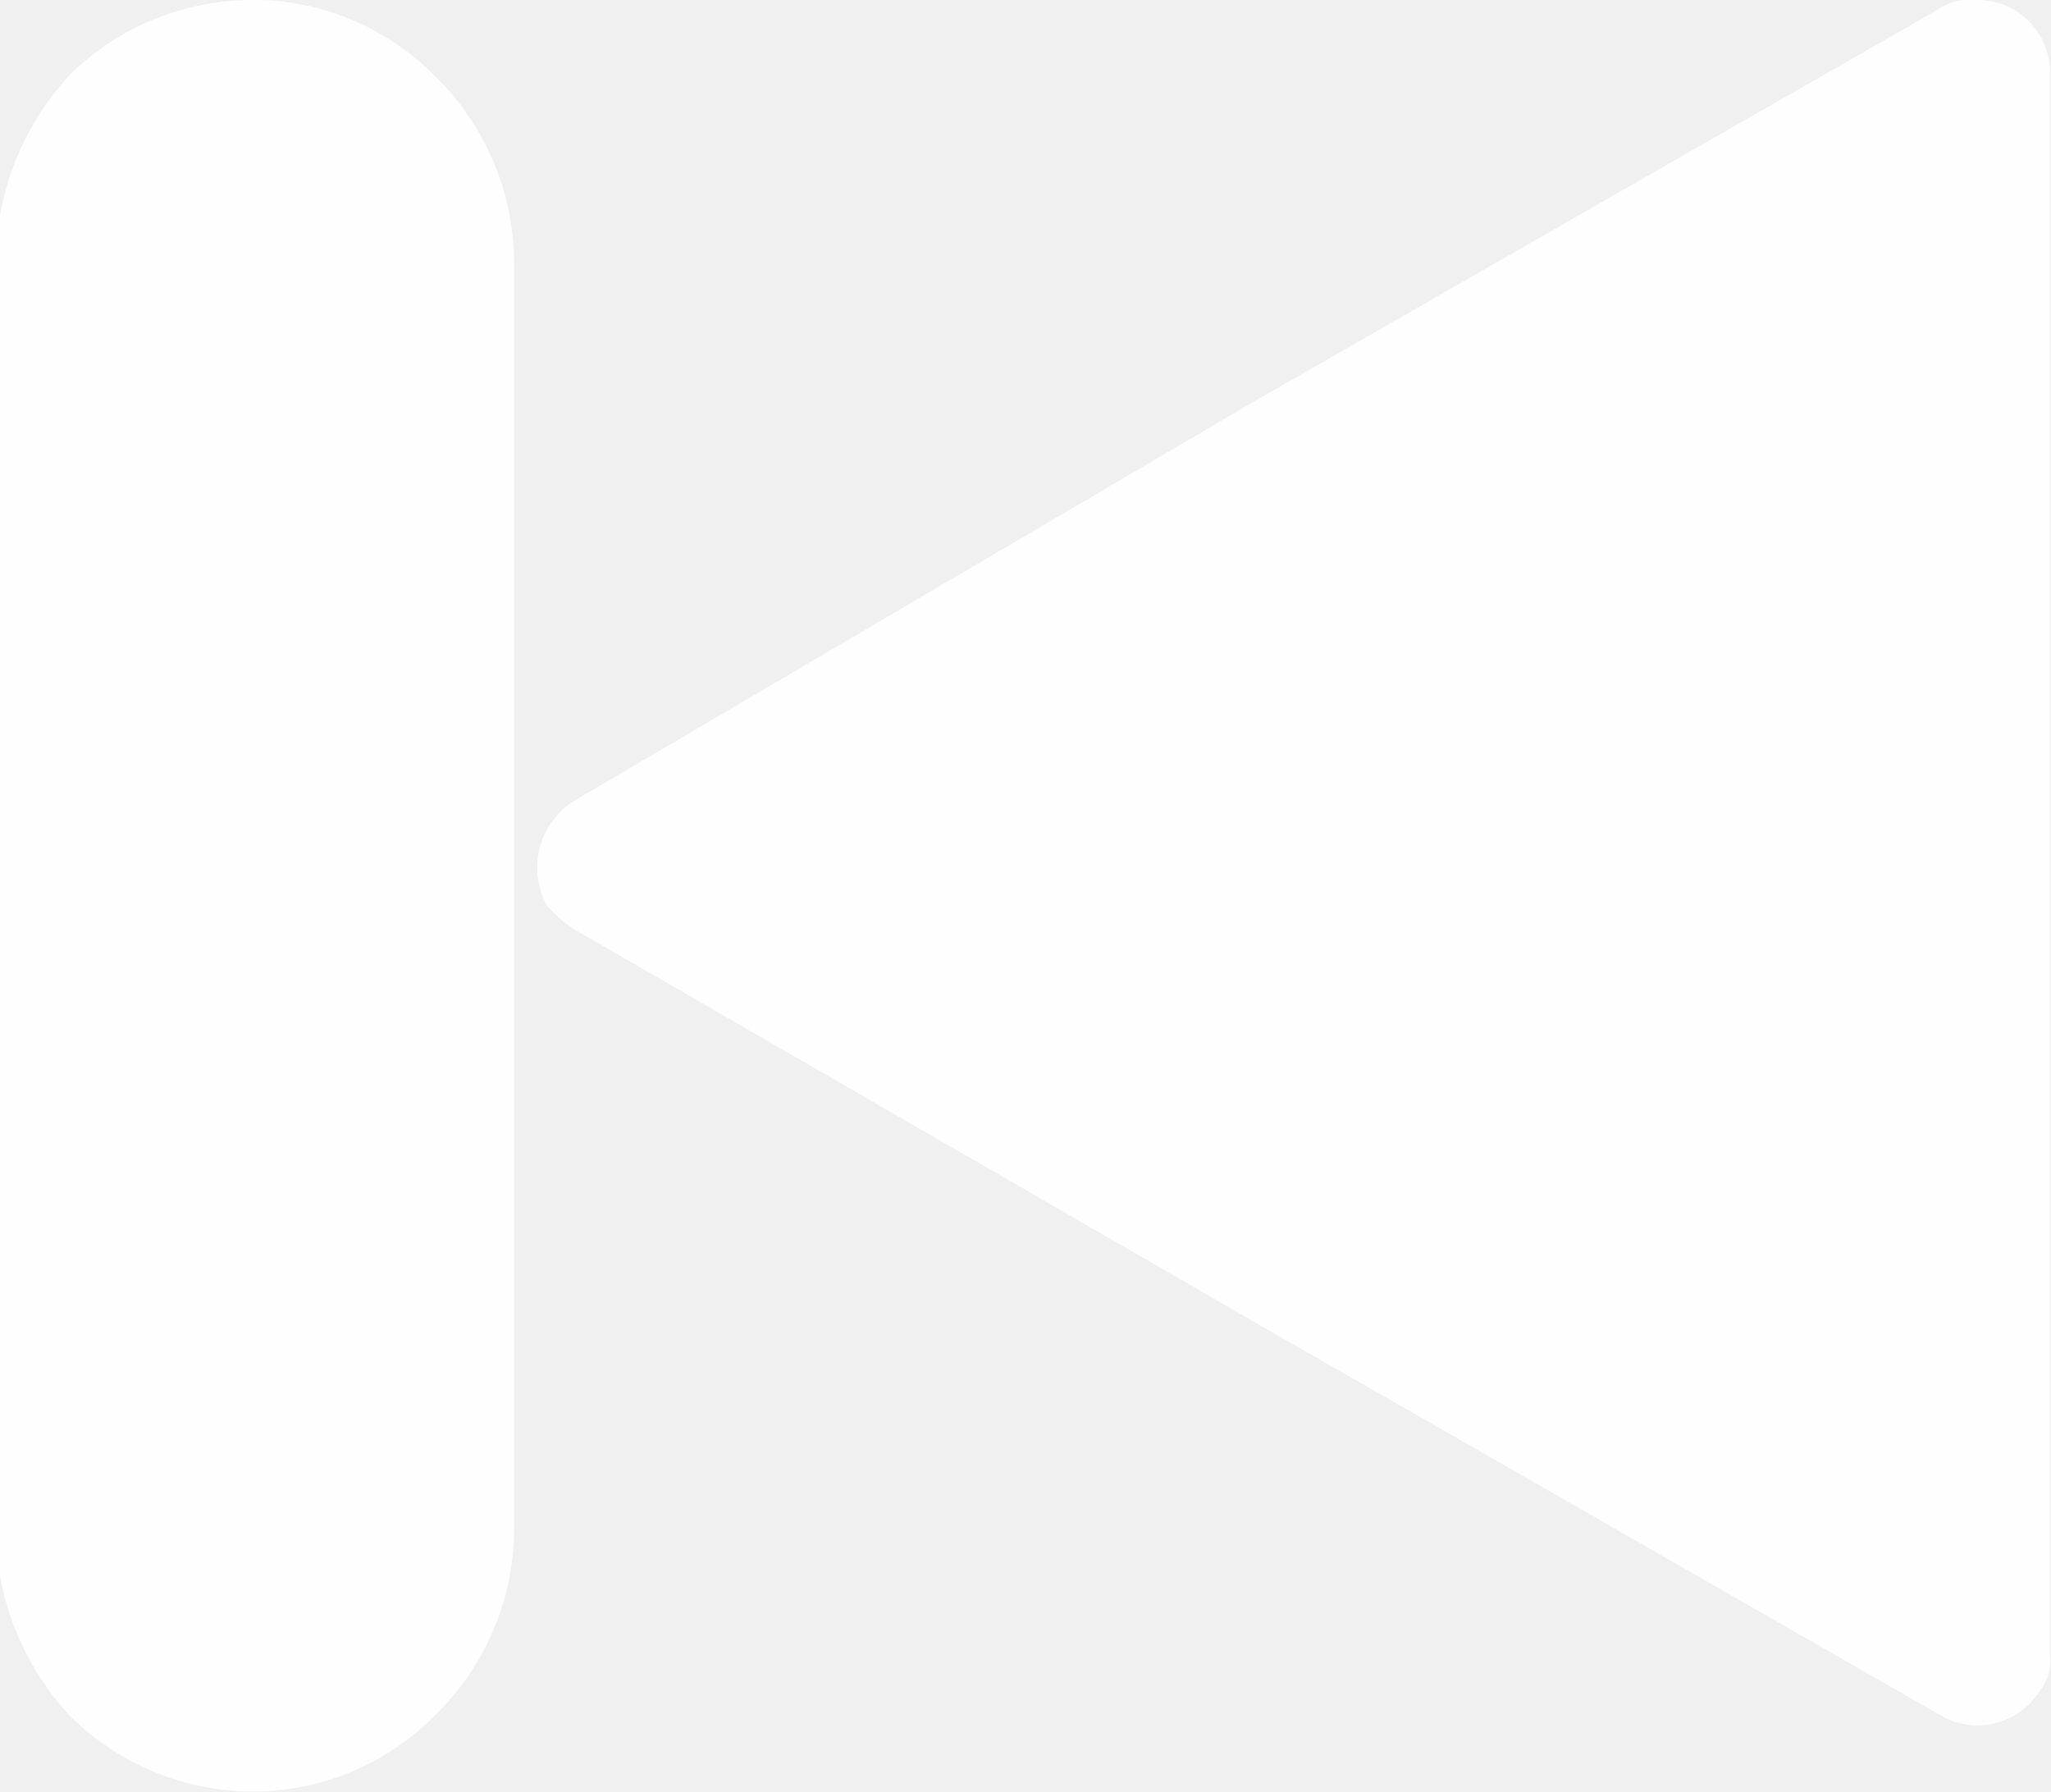
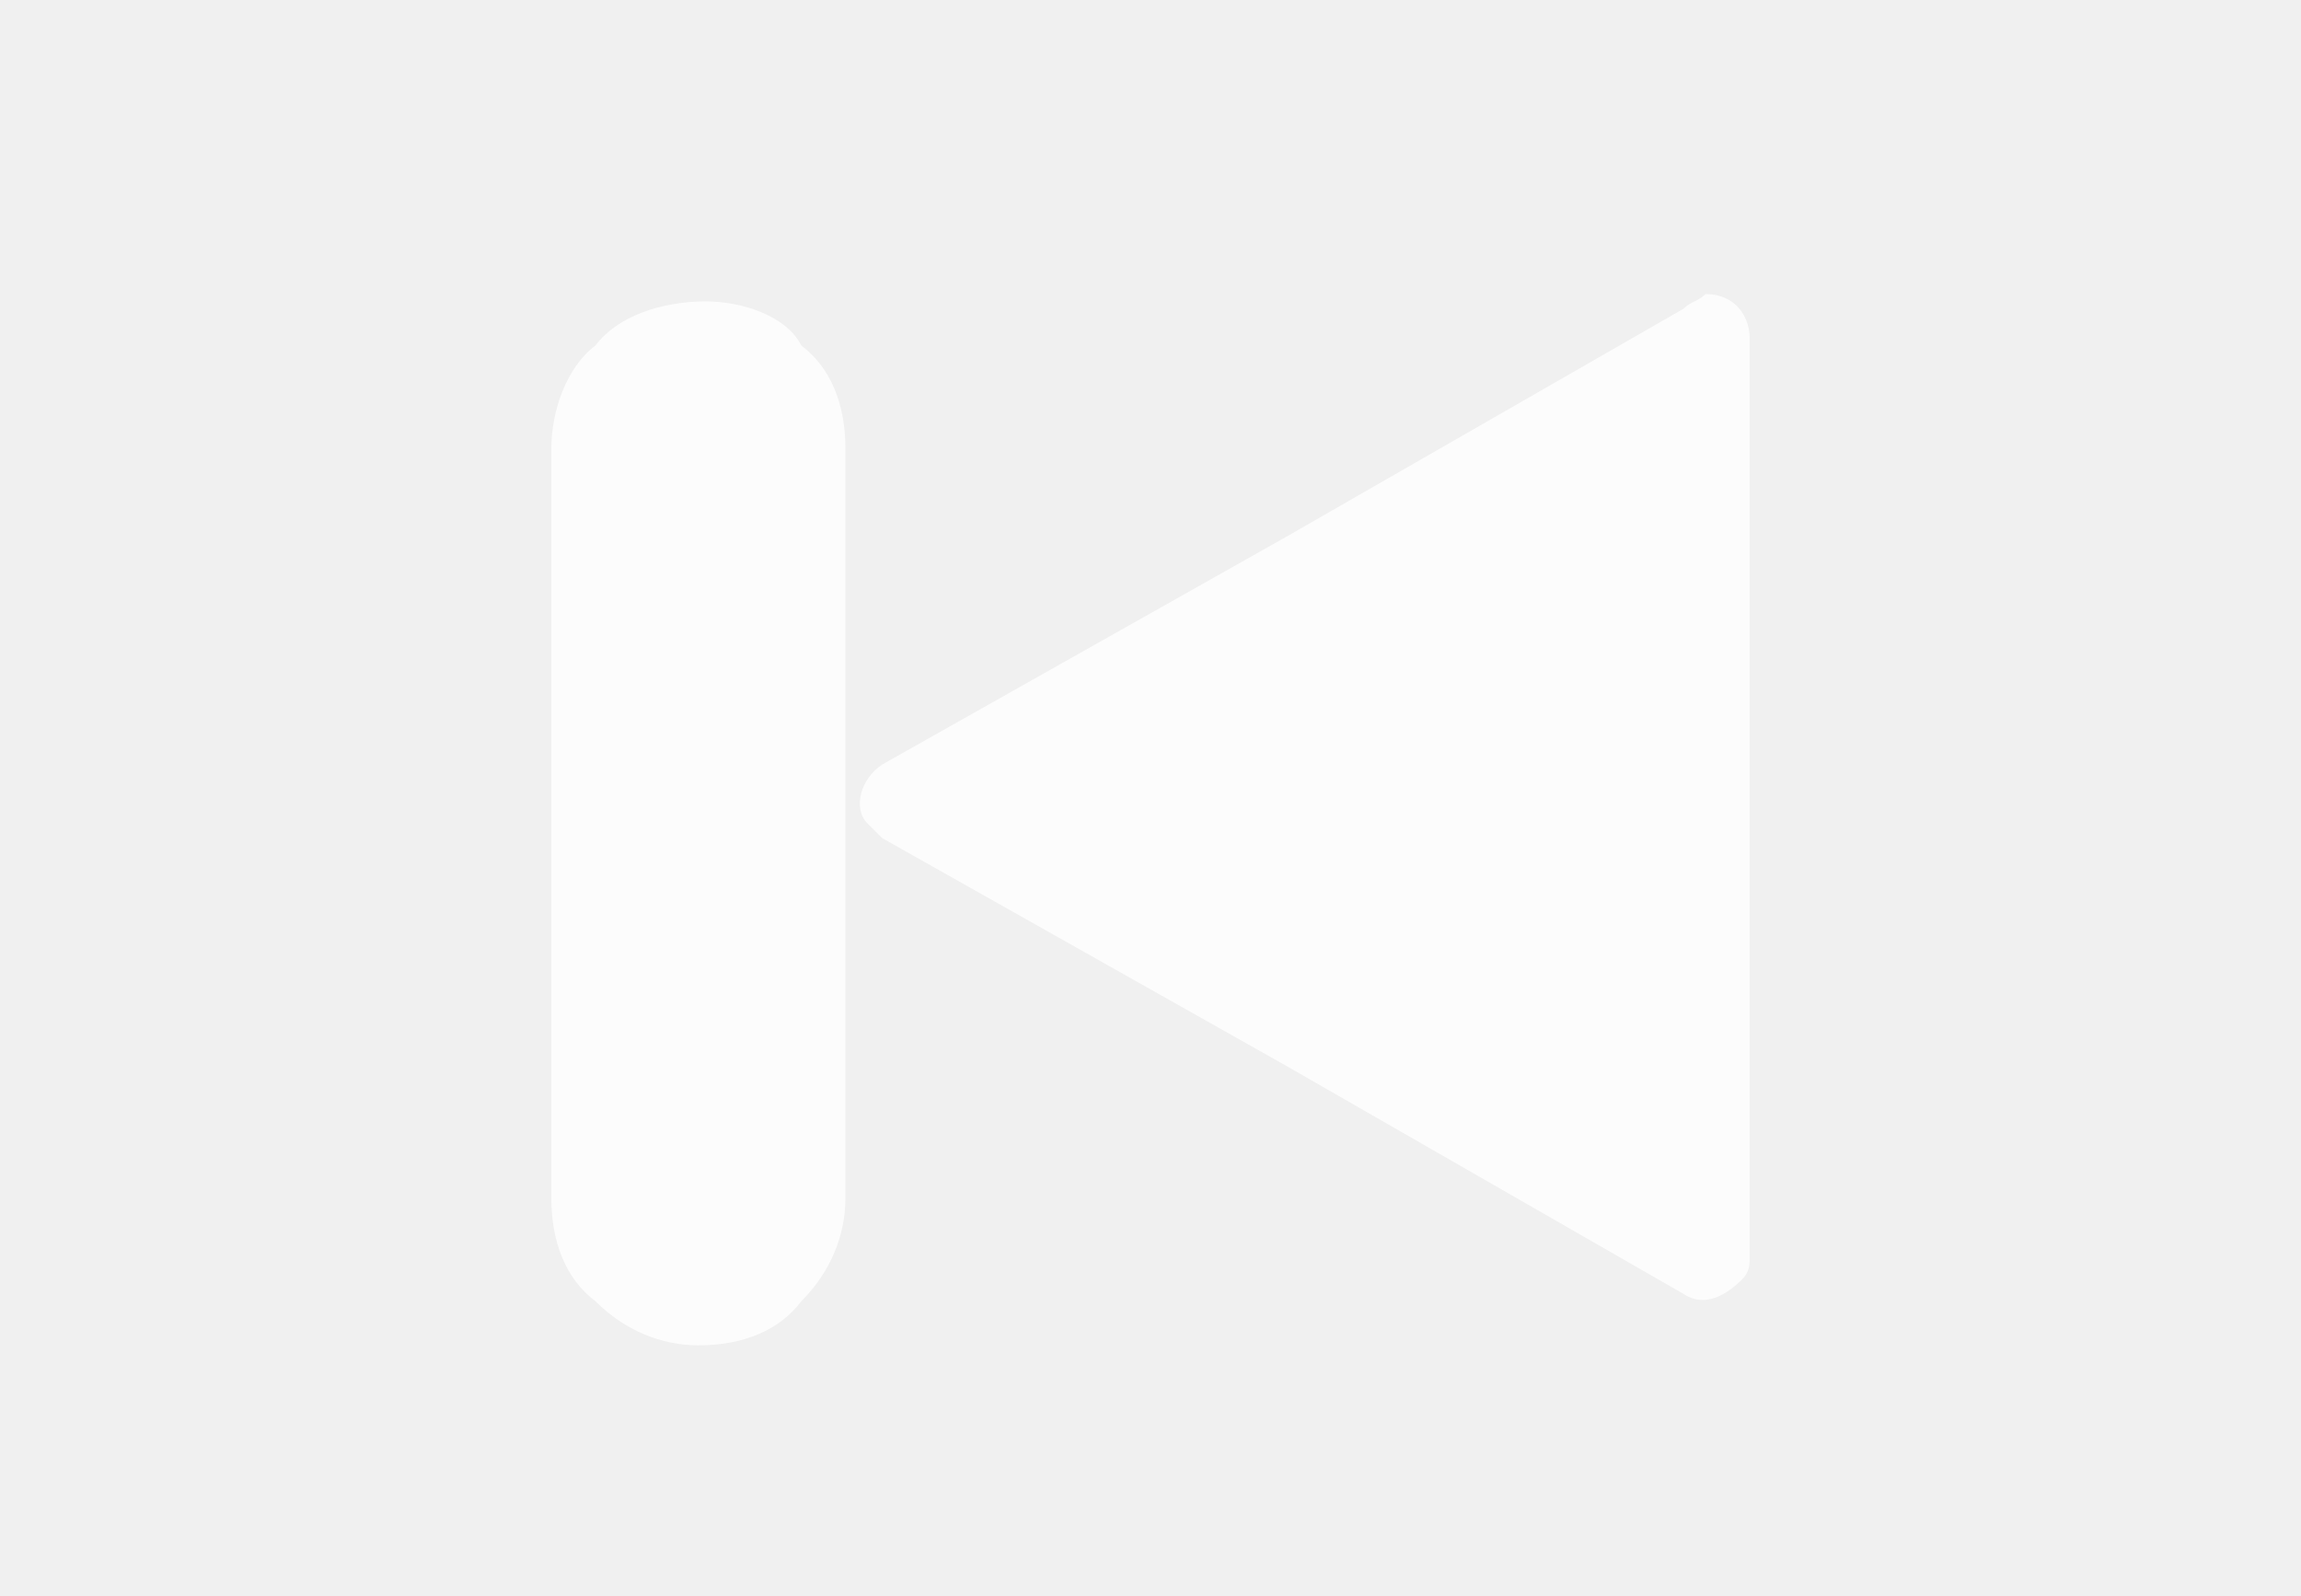
- <svg xmlns="http://www.w3.org/2000/svg" id="Layer_1" data-name="Layer 1" viewBox="0 0 19.03 16.62">
-   <defs>
-     <style>.cls-1{fill:#fff;opacity:0.9;}</style>
-   </defs>
-   <path class="cls-1" d="M9.09,2.9H9a2.42,2.42,0,0,0-1.71.69,2.59,2.59,0,0,0-.69,1.71V17.11a2.58,2.58,0,0,0,.69,1.71,2.41,2.41,0,0,0,1.71.7h0a2.37,2.37,0,0,0,1.67-.7,2.42,2.42,0,0,0,.74-1.71V5.31a2.43,2.43,0,0,0-.74-1.71A2.38,2.38,0,0,0,9.09,2.9h0Z" transform="translate(-6.64 -2.9)" />
-   <path class="cls-1" d="M24.6,3l-6.3,3.61h0L12,10.31a0.73,0.73,0,0,0-.28,1,1.19,1.19,0,0,0,.28.23l6.34,3.66,0,0,6.3,3.61a0.68,0.68,0,0,0,.93-0.23,0.44,0.44,0,0,0,.09-0.33h0V3.59A0.67,0.67,0,0,0,25,2.9,0.56,0.56,0,0,0,24.6,3h0Z" transform="translate(-6.64 -2.9)" />
+ <svg xmlns="http://www.w3.org/2000/svg" version="1.1" id="Layer_1" x="0px" y="0px" viewBox="0 0 31.3 21.7" style="enable-background:new 0 0 31.3 21.7;" xml:space="preserve">
+   <style type="text/css">
+ 	.st0{opacity:0.9;}
+ 	.st1{opacity:0.9;fill:#FFFFFF;}
+ </style>
+   <g class="st0">
+     <path class="st1" d="M9.6,4.1L9.6,4.1C9,4.1,8.4,4.3,8.1,4.7C7.7,5,7.5,5.6,7.5,6.1v10.2c0,0.6,0.2,1.1,0.6,1.4   c0.4,0.4,0.9,0.6,1.4,0.6h0c0.6,0,1.1-0.2,1.4-0.6c0.4-0.4,0.6-0.9,0.6-1.4V6.1c0-0.6-0.2-1.1-0.6-1.4C10.7,4.3,10.1,4.1,9.6,4.1   L9.6,4.1z" />
+     <path class="st1" d="M22.9,4.2l-5.4,3.1l0,0l0,0l-5.5,3.1c-0.3,0.2-0.4,0.6-0.2,0.8c0.1,0.1,0.2,0.2,0.2,0.2l5.5,3.1v0l5.4,3.1   c0.3,0.2,0.6,0,0.8-0.2c0.1-0.1,0.1-0.2,0.1-0.3l0,0v-6.3V4.6c0-0.3-0.2-0.6-0.6-0.6C23.1,4.1,23,4.1,22.9,4.2L22.9,4.2z" />
+   </g>
</svg>
